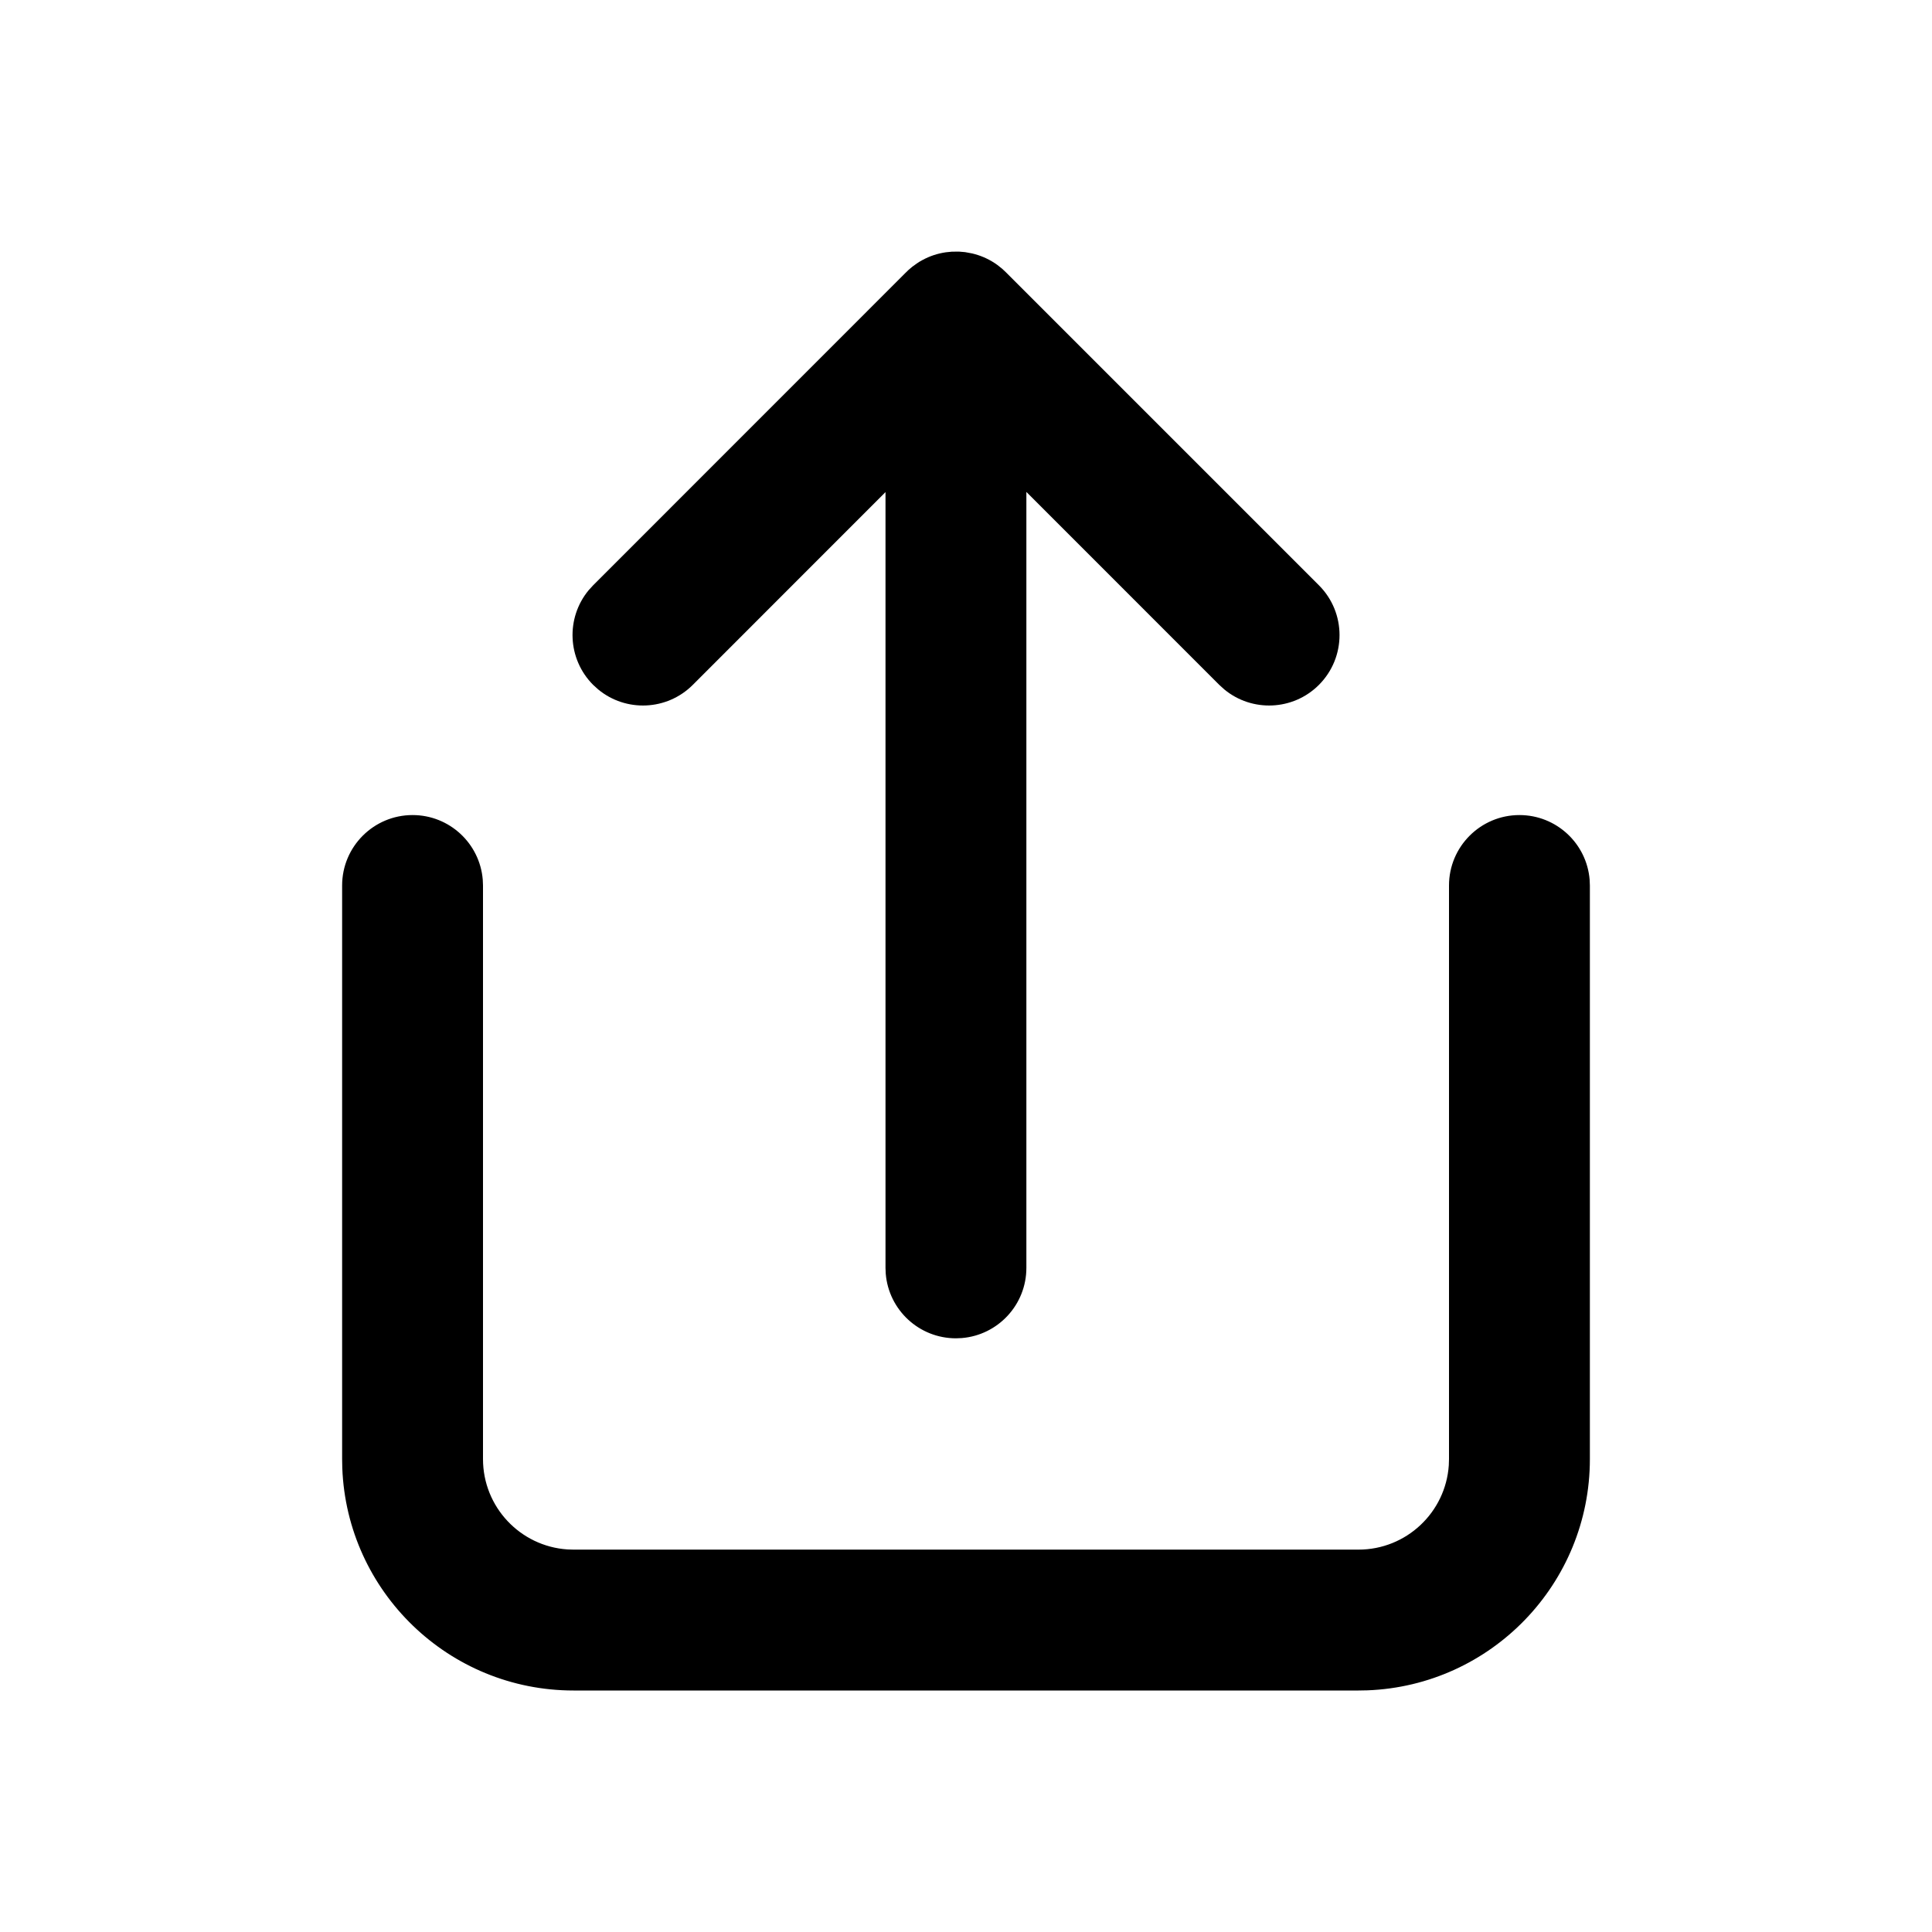
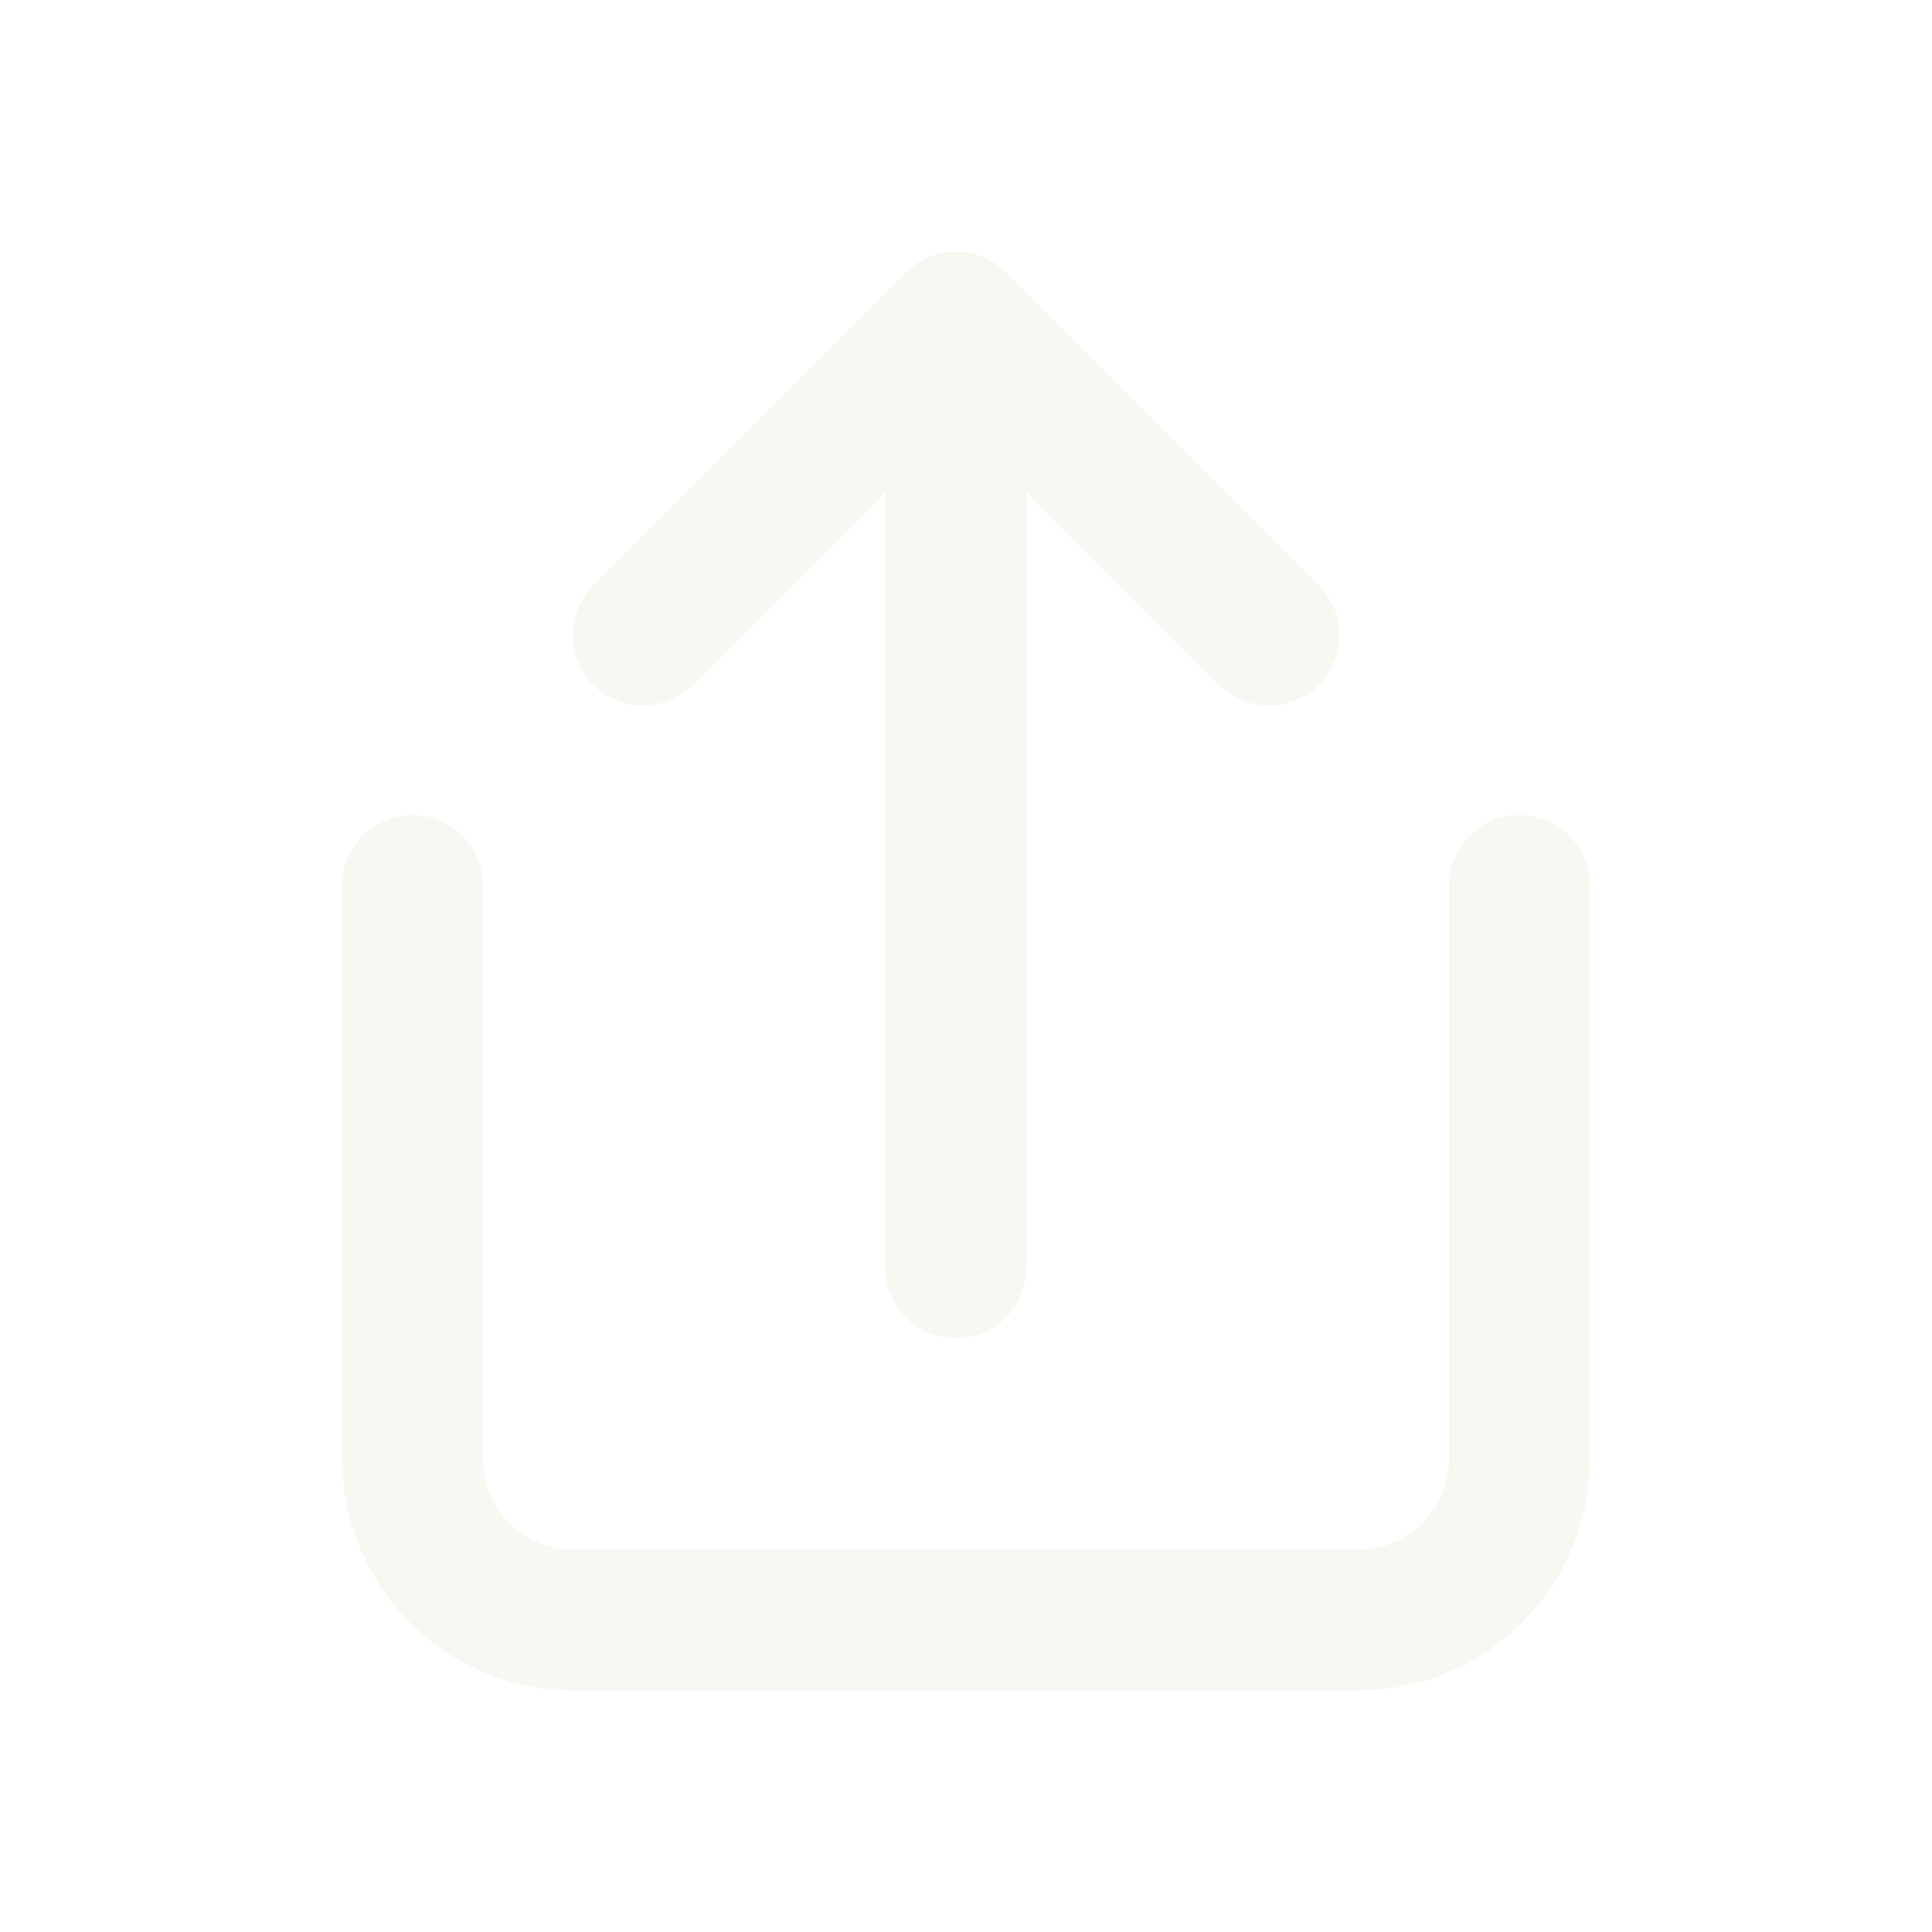
<svg xmlns="http://www.w3.org/2000/svg" width="800px" height="800px" viewBox="0 0 48 48" version="1.1">
  <g id="🔍-Product-Icons" stroke="none" stroke-width="1" fill="none" fill-rule="evenodd">
-     <g id="ic_fluent_share_ios_48_filled" fill="#000000" fill-rule="nonzero">
+     <g id="ic_fluent_share_ios_48_filled" fill="#f8f8f2" fill-rule="nonzero">
      <path d="M37.75,20.25 C38.668,20.25 39.421,20.957 39.494,21.856 L39.5,22 L39.5,36.25 C39.5,39.352 37.044,41.88 33.971,41.996 L33.75,42 L14.25,42 C11.148,42 8.62,39.544 8.504,36.471 L8.5,36.25 L8.5,22 C8.5,21.034 9.284,20.25 10.25,20.25 C11.168,20.25 11.921,20.957 11.994,21.856 L12,22 L12,36.25 C12,37.441 12.925,38.416 14.096,38.495 L14.25,38.5 L33.75,38.5 C34.941,38.5 35.916,37.575 35.995,36.404 L36,36.25 L36,22 C36,21.034 36.784,20.25 37.75,20.25 Z M23.499,6.268 L23.648,6.253 L23.648,6.253 L23.823,6.251 L23.823,6.251 L23.977,6.264 L23.977,6.264 L24.155,6.297 L24.155,6.297 L24.224,6.315 L24.224,6.315 C24.419,6.369 24.607,6.458 24.777,6.581 L24.897,6.676 L24.897,6.676 L24.99,6.763 L32.768,14.541 C33.451,15.224 33.451,16.332 32.768,17.016 C32.125,17.659 31.105,17.697 30.418,17.129 L30.293,17.016 L25.5,12.222 L25.5,31.5 C25.5,32.418 24.793,33.171 23.894,33.244 L23.75,33.25 C22.832,33.25 22.079,32.543 22.006,31.644 L22,31.5 L22,12.226 L17.212,17.016 C16.568,17.659 15.549,17.697 14.862,17.129 L14.737,17.016 C14.094,16.372 14.056,15.353 14.623,14.666 L14.737,14.541 L22.489,6.787 C22.545,6.729 22.605,6.674 22.668,6.625 L22.781,6.544 L22.781,6.544 C22.819,6.517 22.858,6.493 22.899,6.471 L22.918,6.461 C23.095,6.364 23.291,6.298 23.499,6.268 Z" id="🎨-Color">

</path>
    </g>
  </g>
</svg>
